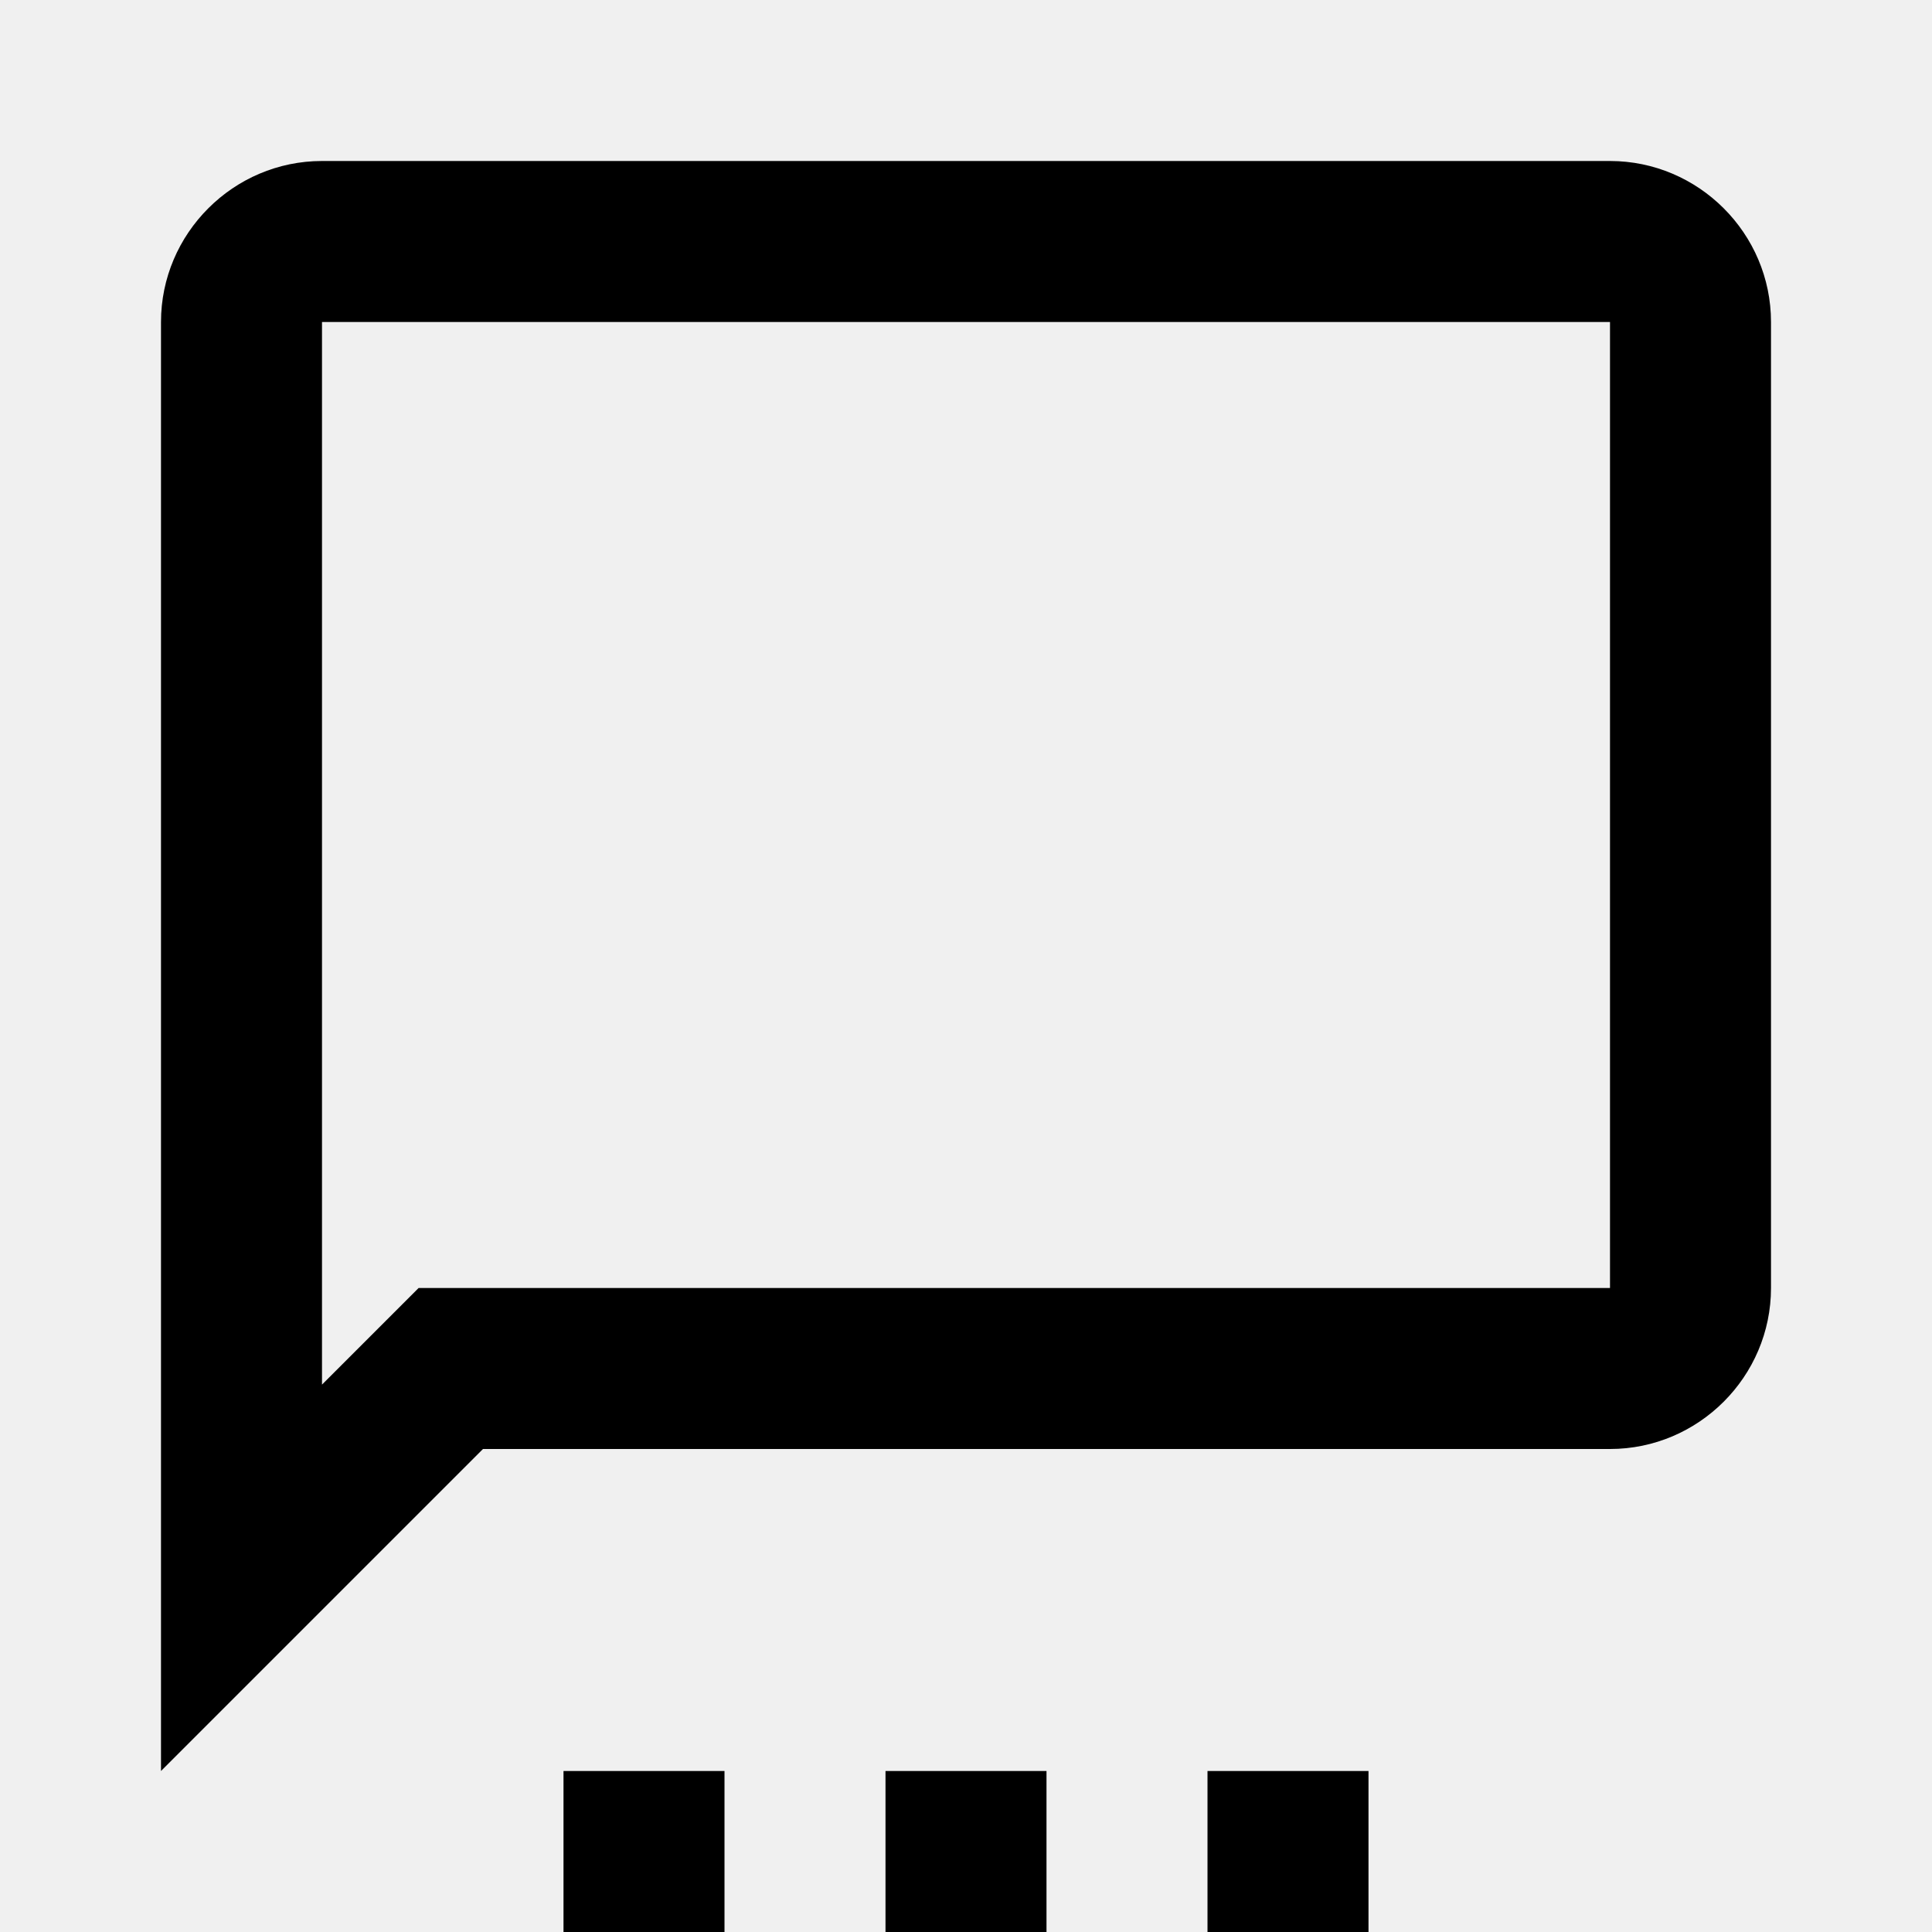
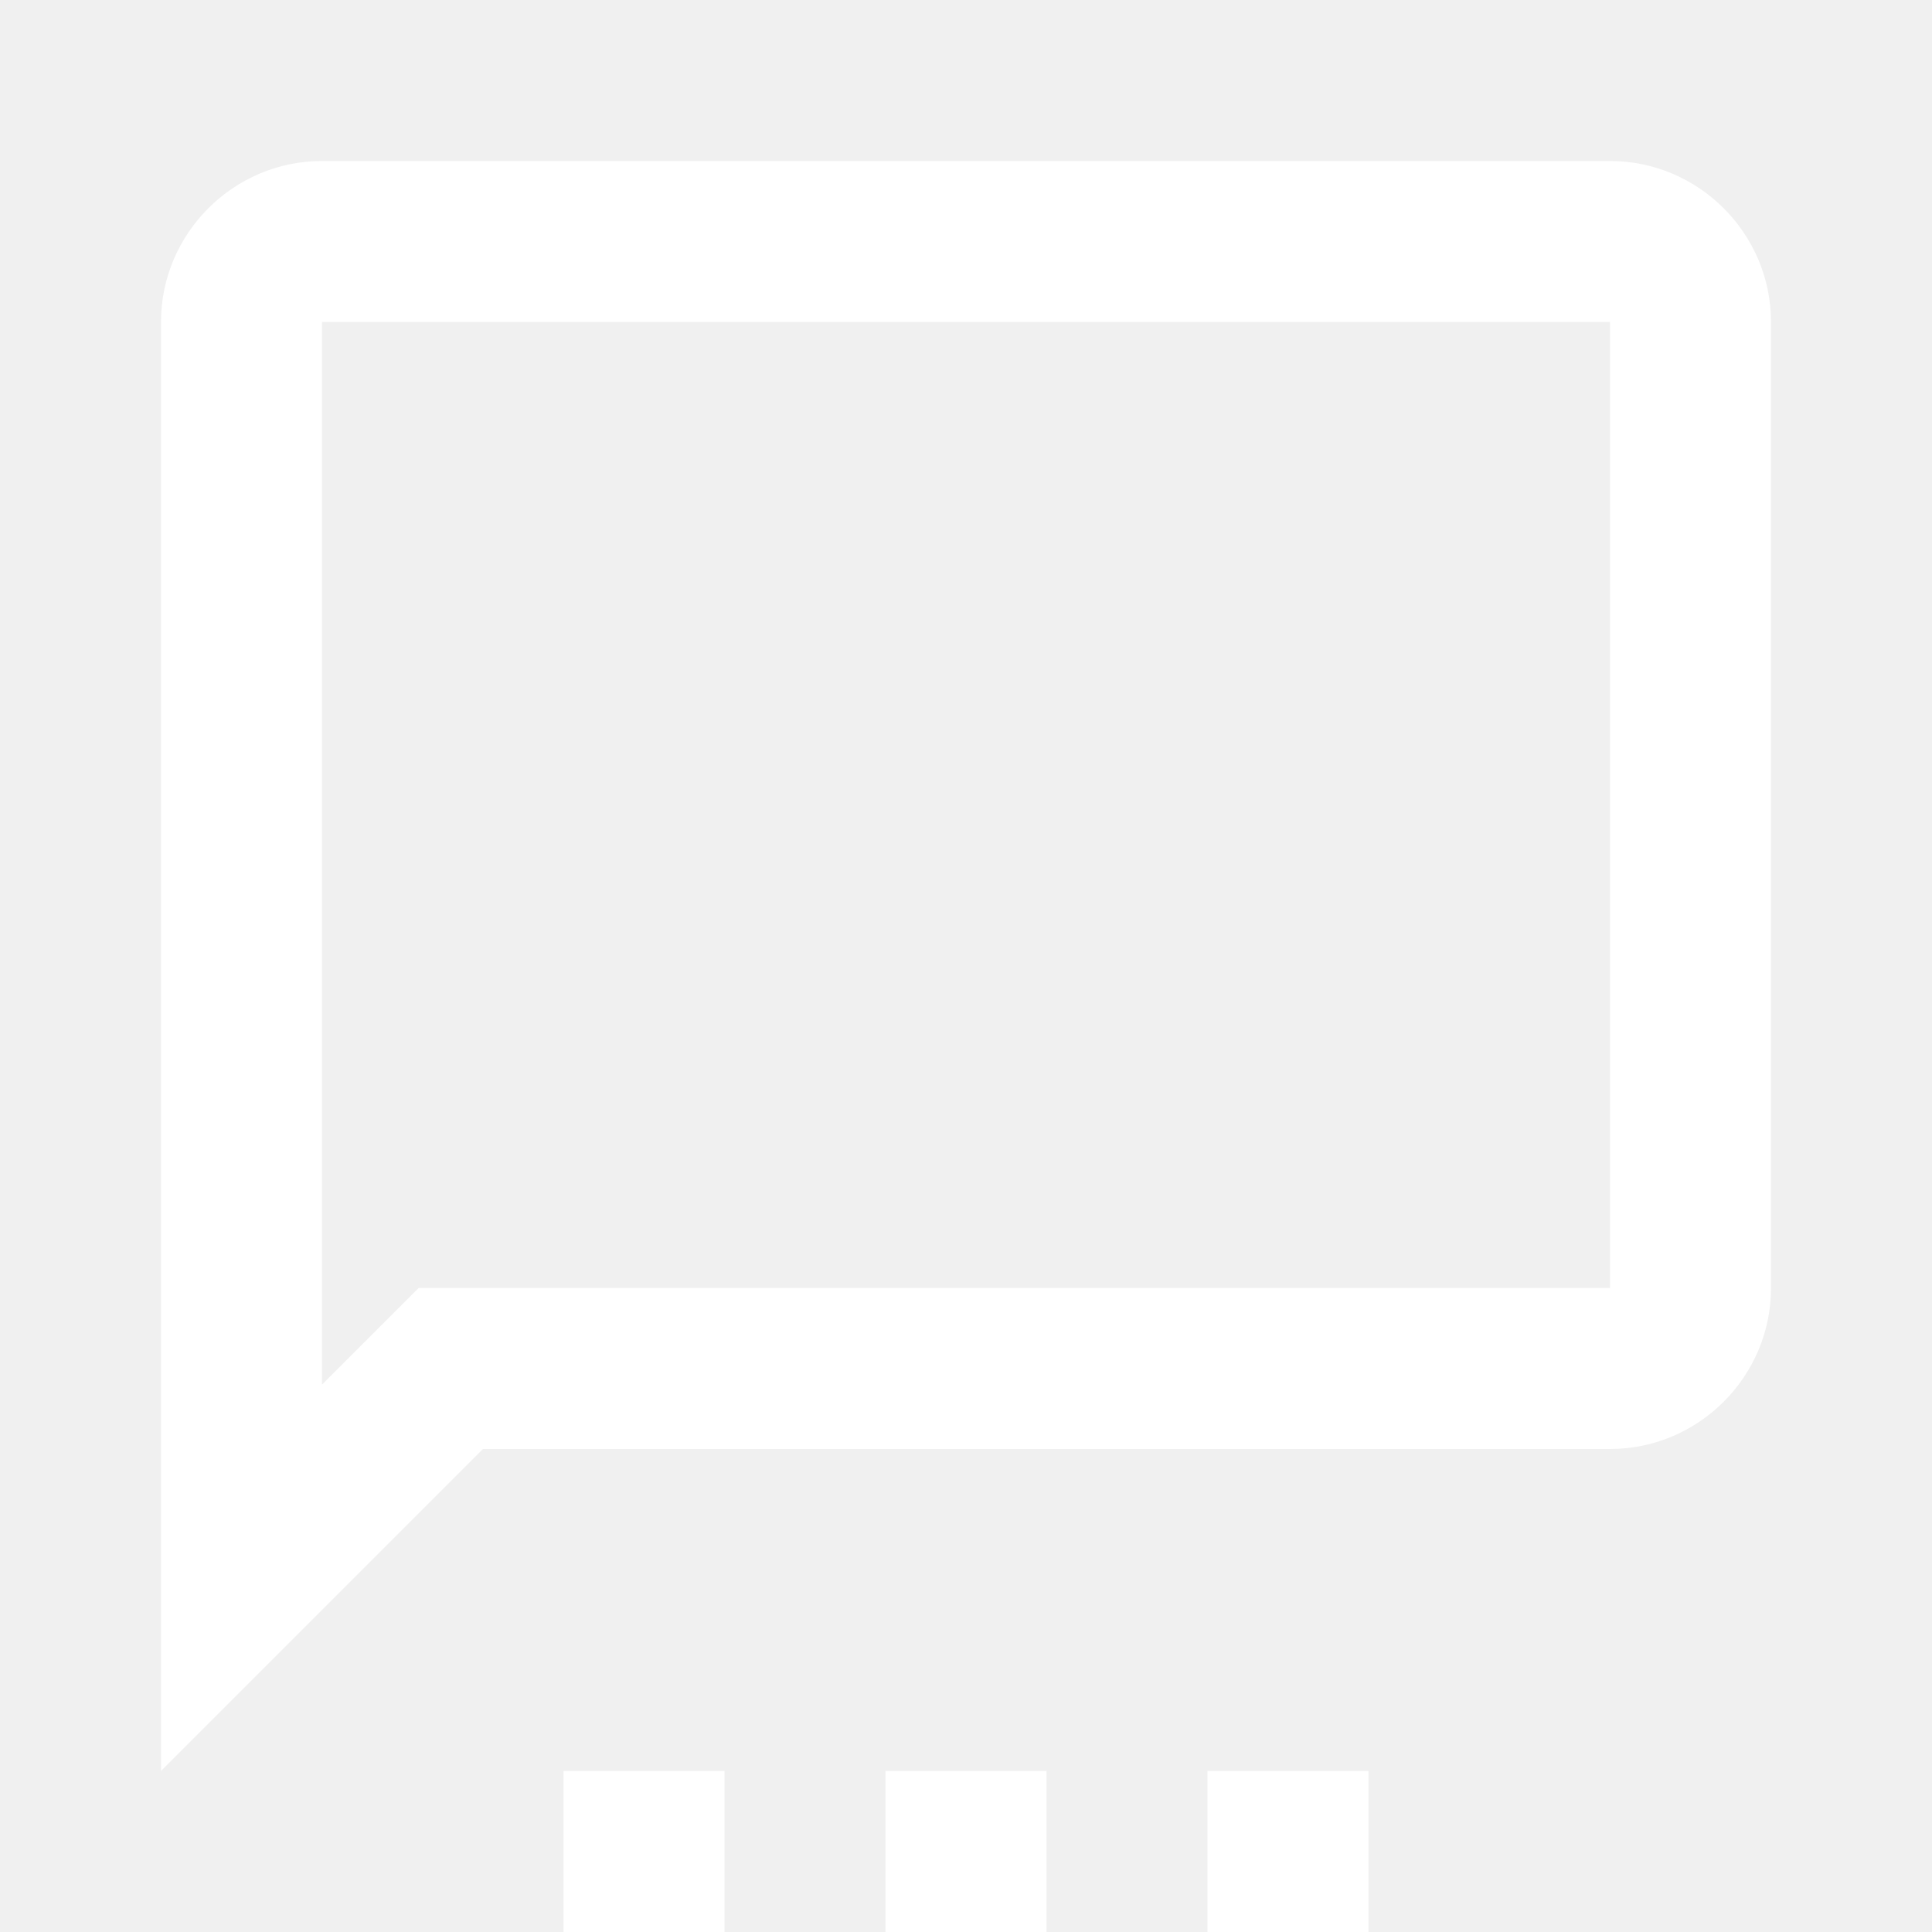
<svg xmlns="http://www.w3.org/2000/svg" version="1.1" width="24" height="24" viewBox="0 0 24 24">
-   <path d="M20 2H4C2.9 2 2 2.9 2 4V22L6 18H20C21.1 18 22 17.1 22 16V4C22 2.9 21.1 2 20 2M20 16H5.2L4 17.2V4H20V16M11 24H13V22H11V24M7 24H9V22H7V24M15 24H17V22H15V24" />
+   <path fill="white" d="M20 2H4C2.9 2 2 2.9 2 4V22L6 18H20C21.1 18 22 17.1 22 16V4C22 2.9 21.1 2 20 2M20 16H5.2L4 17.2V4H20V16M11 24H13V22H11V24M7 24H9V22H7V24M15 24H17V22H15V24" />
</svg>
